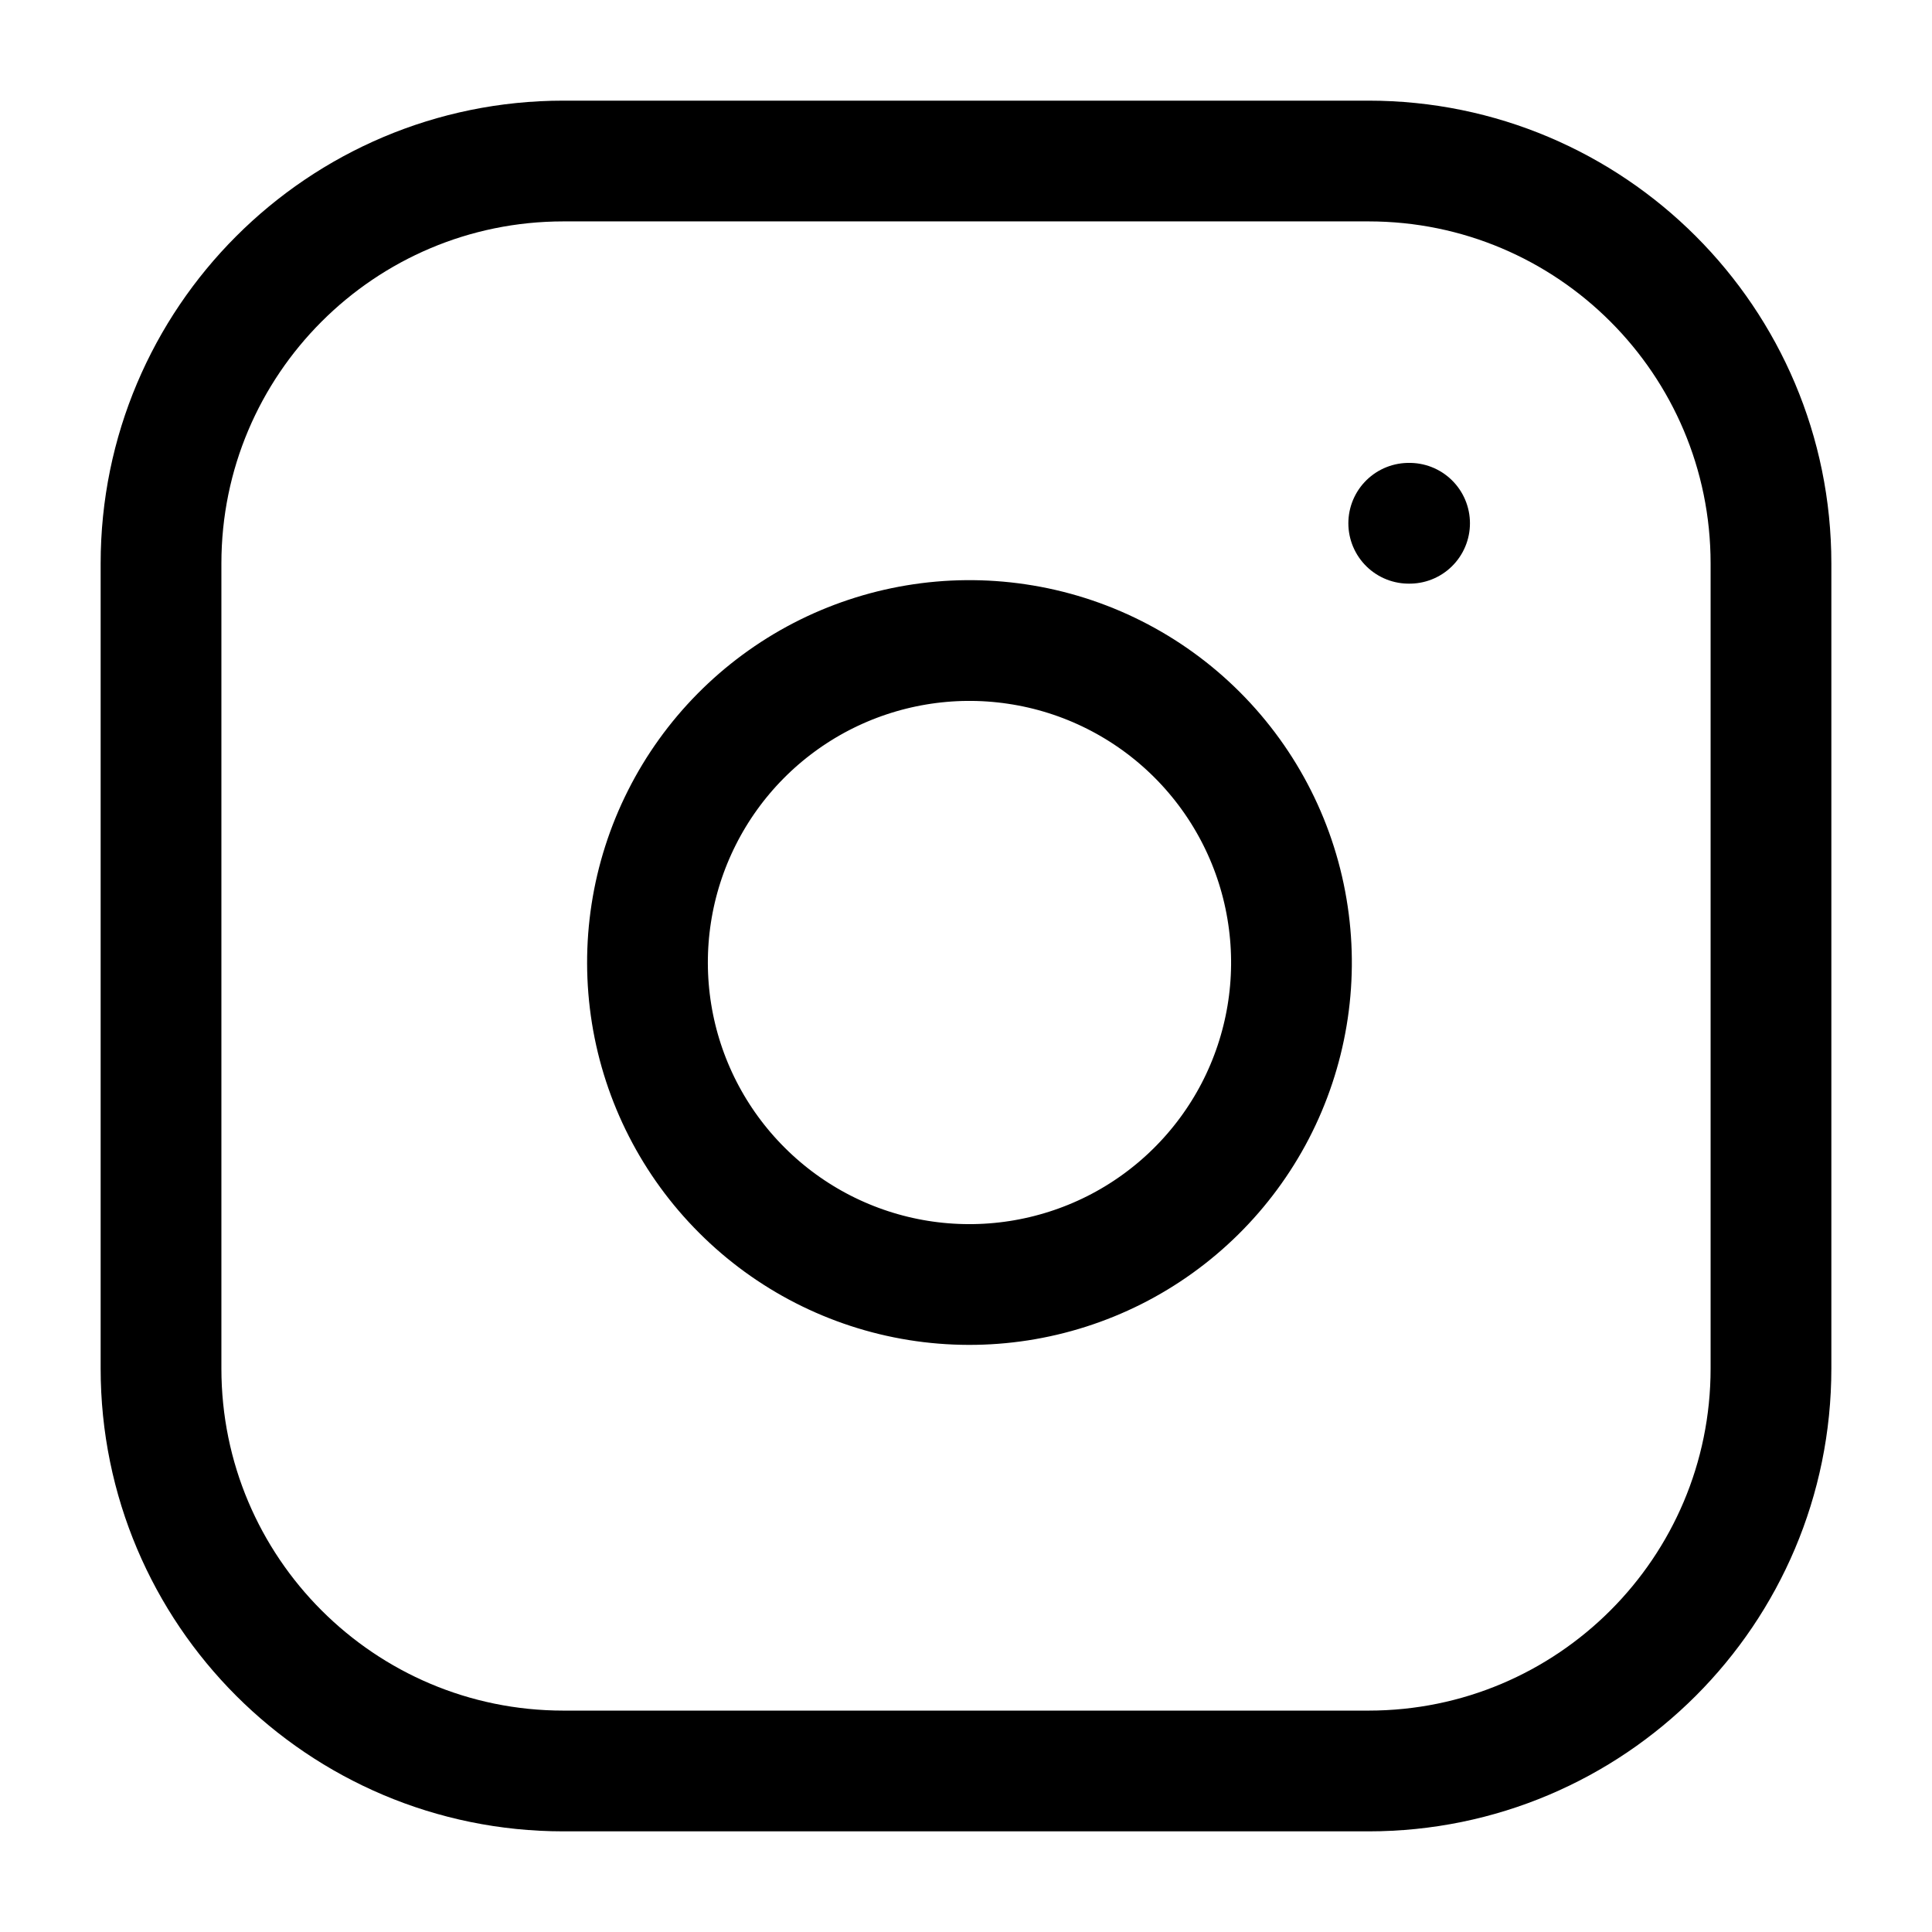
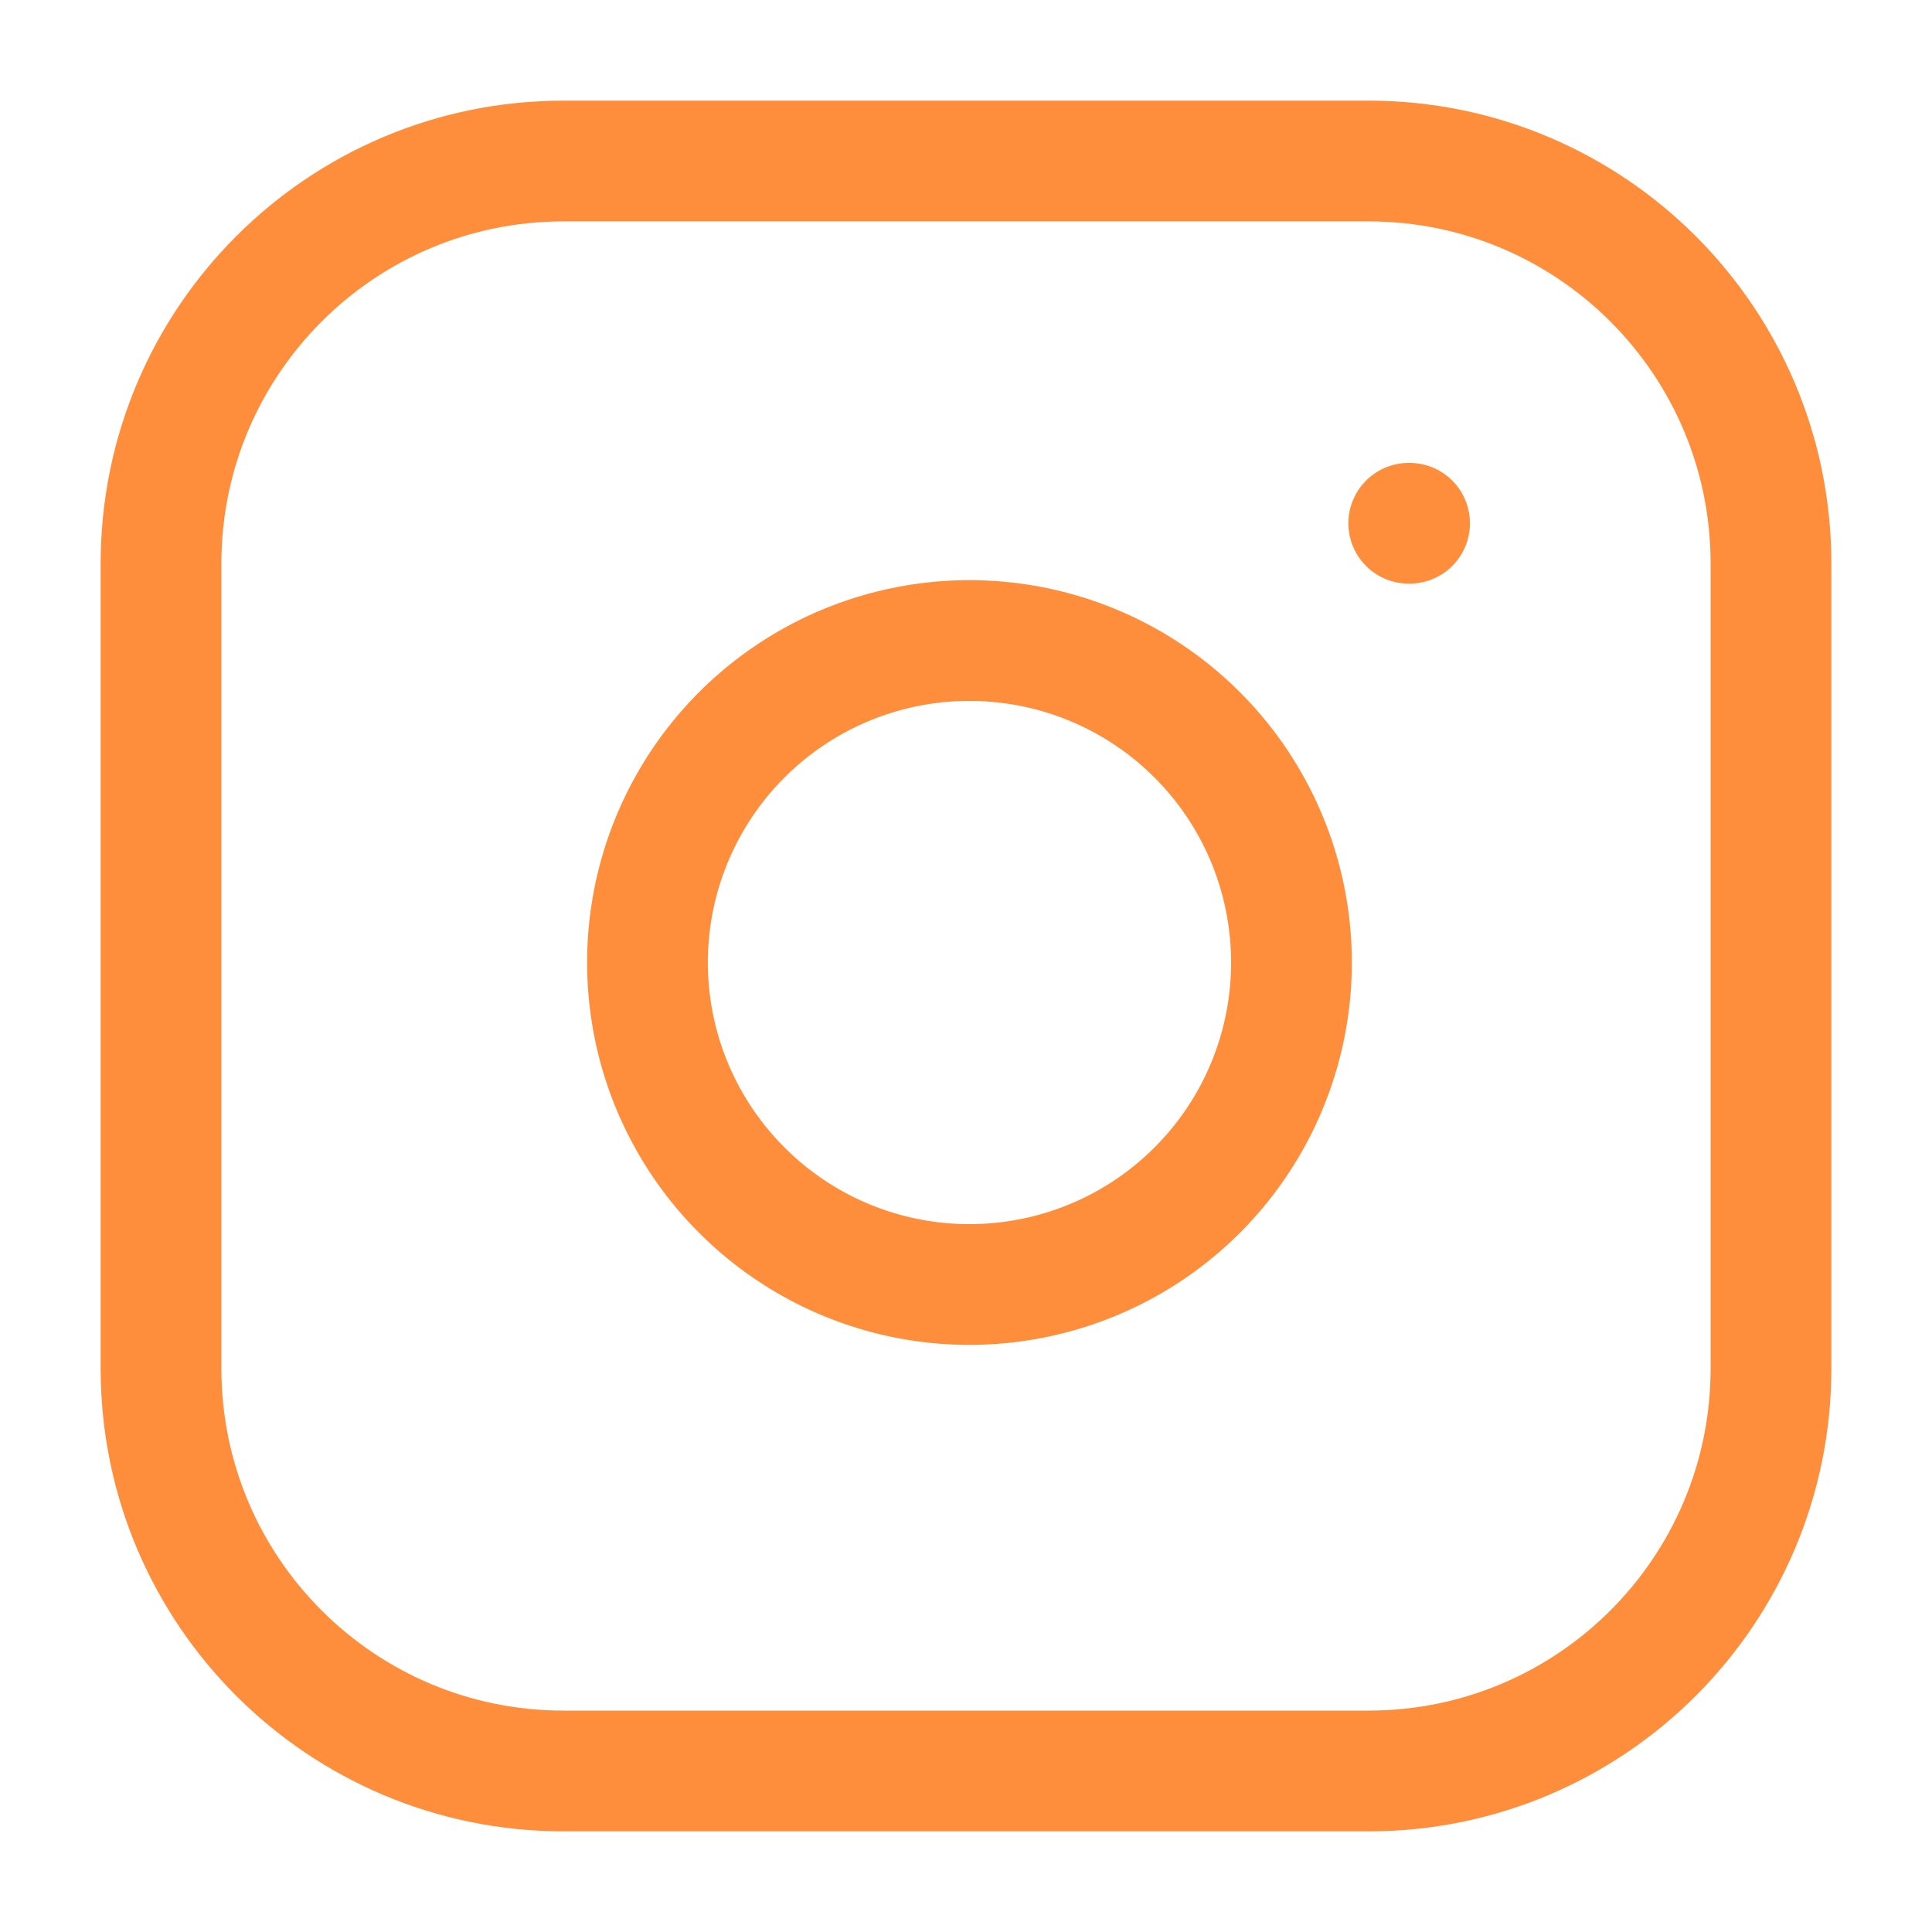
<svg xmlns="http://www.w3.org/2000/svg" width="32" height="32" viewBox="0 0 32 32" fill="none">
-   <path d="M22.667 2.667H9.333C5.652 2.667 2.667 5.652 2.667 9.333V22.667C2.667 26.349 5.652 29.333 9.333 29.333H22.667C26.349 29.333 29.333 26.349 29.333 22.667V9.333C29.333 5.652 26.349 2.667 22.667 2.667Z" stroke="black" stroke-width="2" stroke-linecap="round" stroke-linejoin="round" />
-   <path d="M21.333 15.16C21.498 16.27 21.308 17.403 20.792 18.399C20.275 19.394 19.457 20.202 18.456 20.706C17.453 21.21 16.318 21.386 15.21 21.208C14.103 21.03 13.08 20.507 12.287 19.713C11.493 18.92 10.97 17.897 10.792 16.79C10.614 15.682 10.789 14.546 11.294 13.544C11.798 12.542 12.606 11.725 13.601 11.208C14.597 10.692 15.73 10.502 16.84 10.667C17.972 10.834 19.02 11.362 19.829 12.171C20.638 12.98 21.166 14.028 21.333 15.16Z" stroke="black" stroke-width="2" stroke-linecap="round" stroke-linejoin="round" />
-   <path d="M23.333 8.667H23.347" stroke="black" stroke-width="2" stroke-linecap="round" stroke-linejoin="round" />
+   <path d="M22.667 2.667H9.333C5.652 2.667 2.667 5.652 2.667 9.333V22.667C2.667 26.349 5.652 29.333 9.333 29.333H22.667C26.349 29.333 29.333 26.349 29.333 22.667V9.333C29.333 5.652 26.349 2.667 22.667 2.667Z" stroke="#ff8e3c" stroke-width="2" stroke-linecap="round" stroke-linejoin="round" />
+   <path d="M21.333 15.16C21.498 16.27 21.308 17.403 20.792 18.399C20.275 19.394 19.457 20.202 18.456 20.706C17.453 21.21 16.318 21.386 15.21 21.208C14.103 21.03 13.08 20.507 12.287 19.713C11.493 18.92 10.97 17.897 10.792 16.79C10.614 15.682 10.789 14.546 11.294 13.544C11.798 12.542 12.606 11.725 13.601 11.208C14.597 10.692 15.73 10.502 16.84 10.667C17.972 10.834 19.02 11.362 19.829 12.171C20.638 12.98 21.166 14.028 21.333 15.16Z" stroke="#ff8e3c" stroke-width="2" stroke-linecap="round" stroke-linejoin="round" />
+   <path d="M23.333 8.667H23.347" stroke="#ff8e3c" stroke-width="2" stroke-linecap="round" stroke-linejoin="round" />
</svg>
